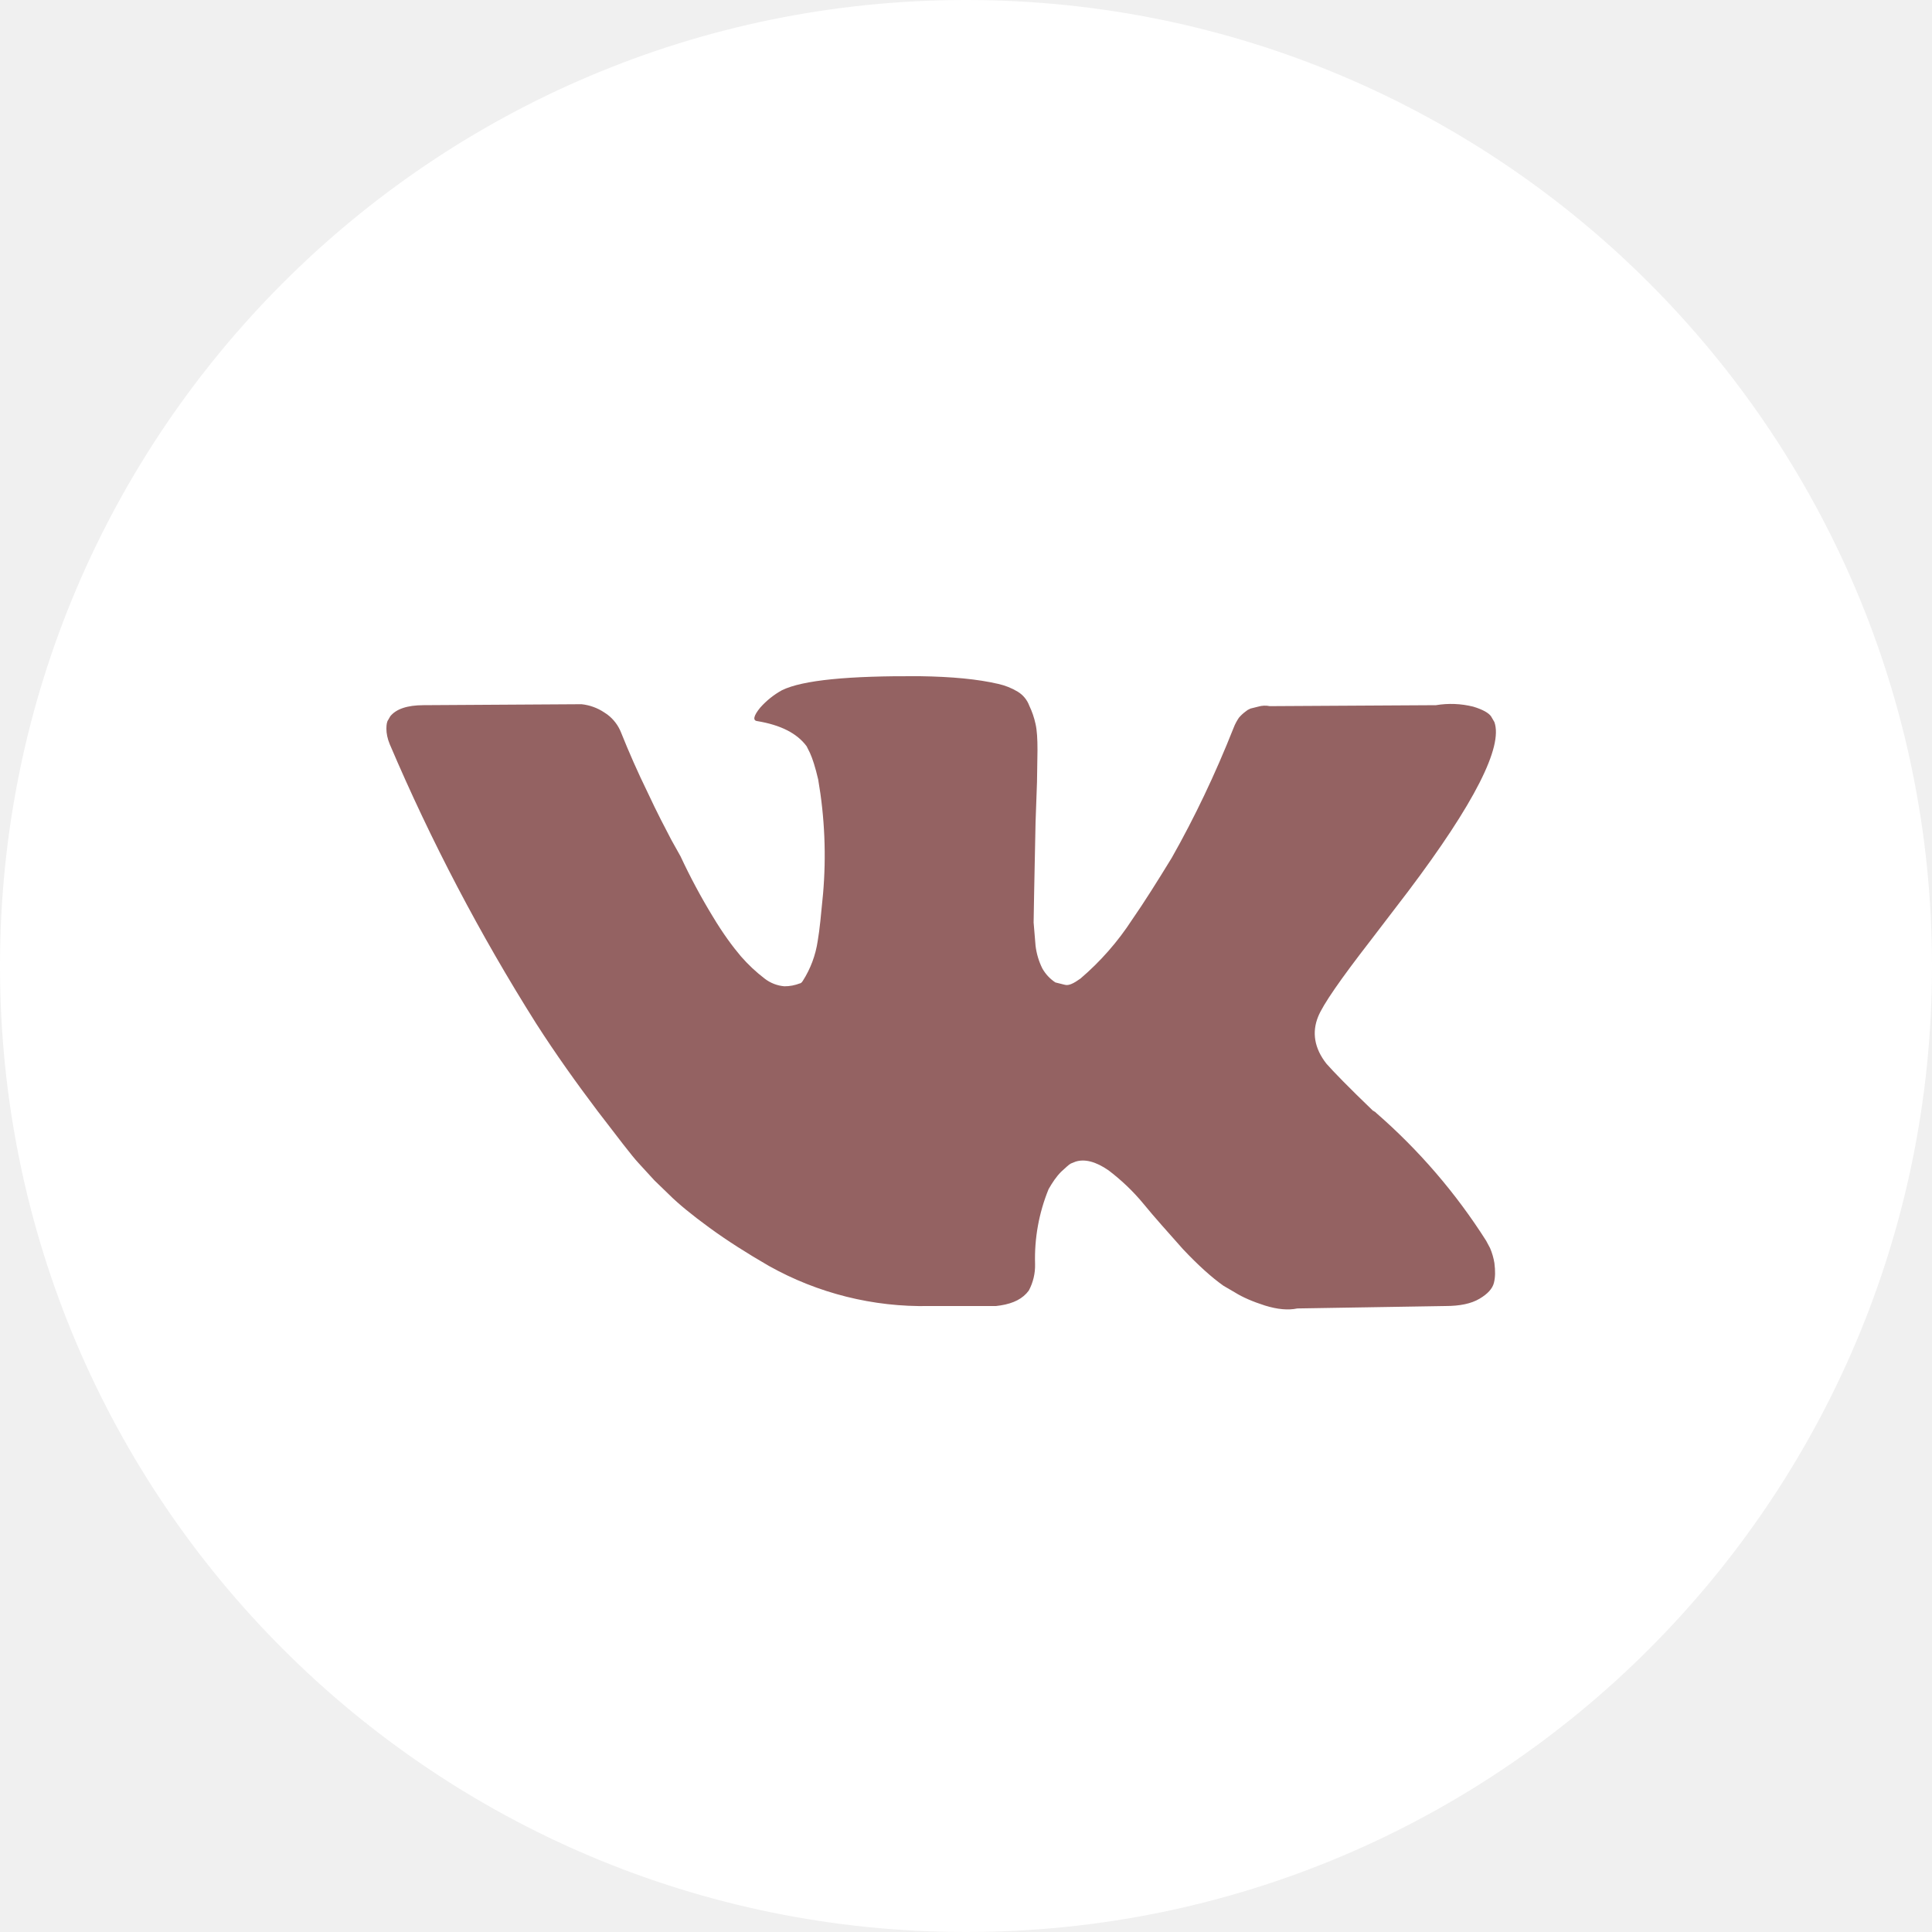
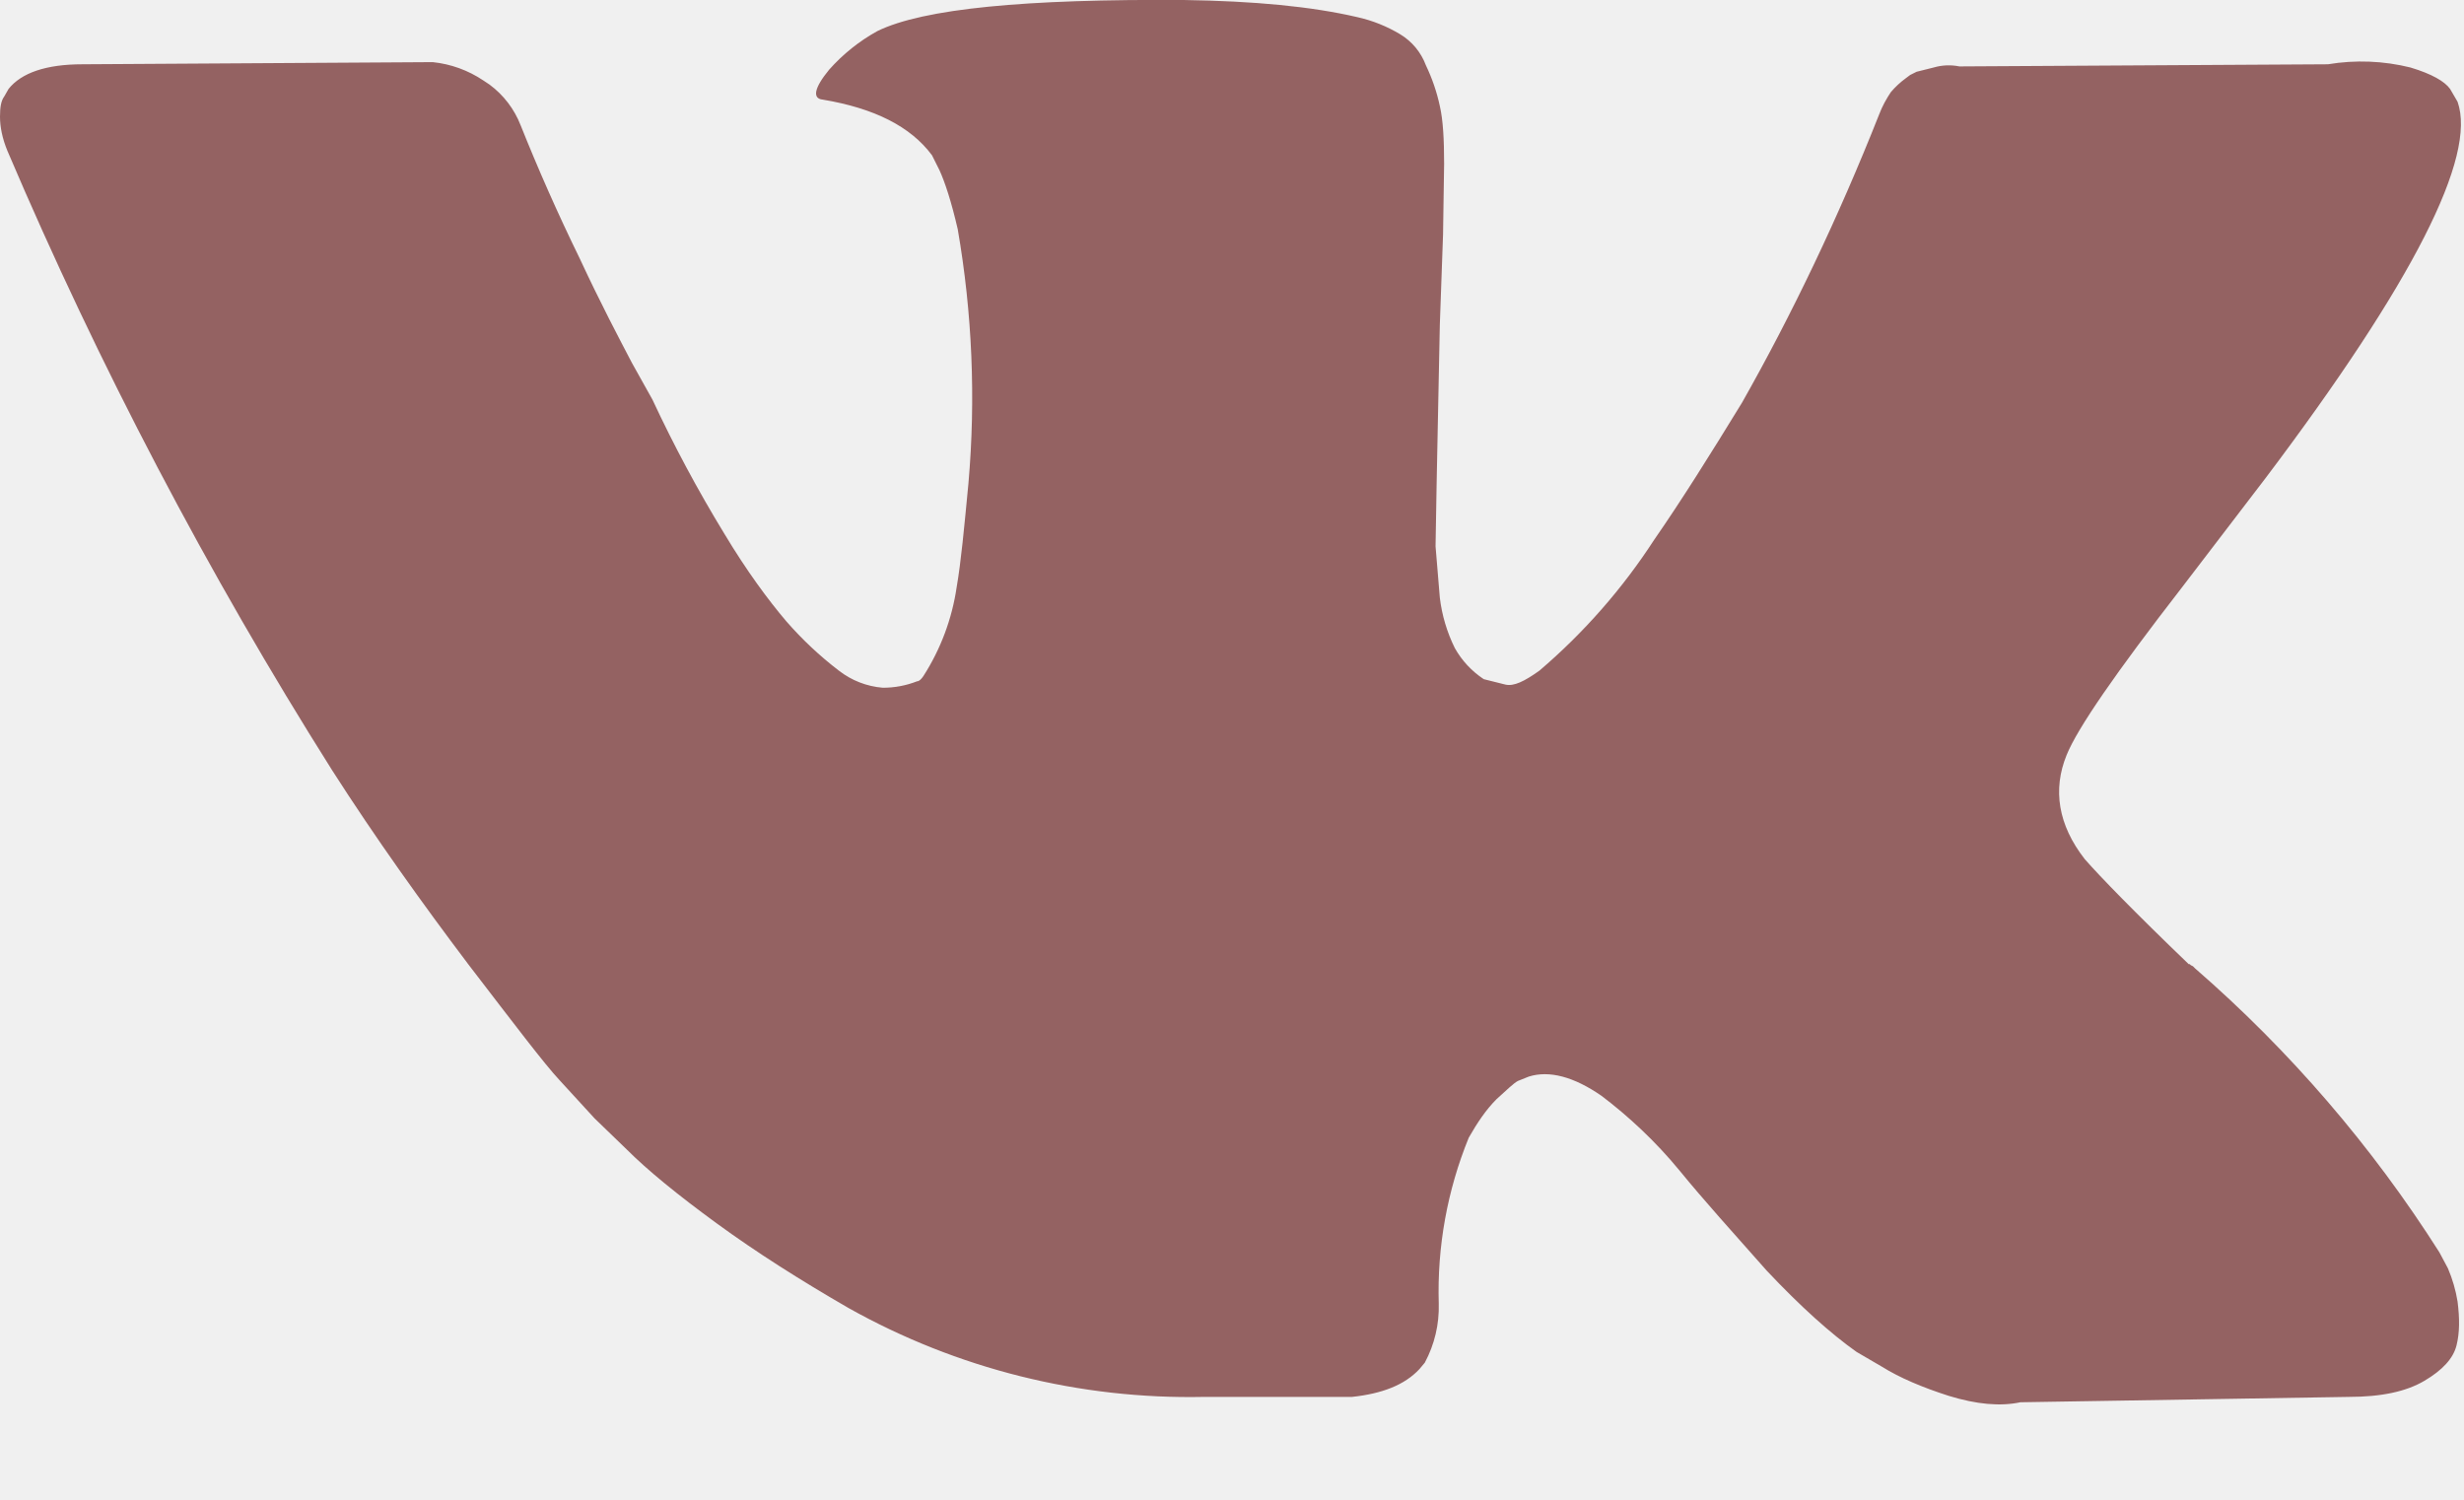
- <svg xmlns="http://www.w3.org/2000/svg" xmlns:xlink="http://www.w3.org/1999/xlink" width="40" height="40" viewBox="0 0 40 40">
+ <svg xmlns="http://www.w3.org/2000/svg" xmlns:xlink="http://www.w3.org/1999/xlink" width="23" height="14" viewBox="0 0 23 14">
  <defs>
-     <path id="a" d="M1171 127a20 20 0 0 1 40 0 20 20 0 0 1-40 0z" />
-     <path id="b" d="M1201.85 132.84l-.08-.15a12.1 12.1 0 0 0-2.28-2.65l-.02-.02-.02-.01-.01-.01h-.01c-.51-.49-.83-.82-.97-.98-.25-.32-.3-.65-.17-.97.1-.25.46-.77 1.08-1.57l.78-1.02c1.38-1.83 1.97-3 1.79-3.51l-.07-.12c-.05-.07-.17-.14-.37-.2a1.9 1.9 0 0 0-.77-.03l-3.44.02a.5.5 0 0 0-.24.01l-.16.04-.06.03-.04.03a.8.8 0 0 0-.14.13c-.04.06-.08.13-.11.21-.38.96-.81 1.86-1.28 2.69-.3.49-.57.92-.82 1.28a5.64 5.64 0 0 1-1.07 1.22c-.14.1-.24.15-.32.13l-.2-.05a.84.84 0 0 1-.27-.29 1.45 1.45 0 0 1-.14-.47l-.04-.48.01-.58.01-.5.02-.99.03-.84.01-.66c0-.23-.01-.41-.04-.54a1.7 1.7 0 0 0-.13-.38.57.57 0 0 0-.24-.29 1.34 1.34 0 0 0-.4-.16c-.43-.1-.96-.15-1.62-.16-1.48-.01-2.43.08-2.86.29a1.7 1.7 0 0 0-.45.36c-.14.17-.16.27-.06.28.48.08.82.25 1.02.52l.07.14c.05.11.11.29.17.55a9.2 9.2 0 0 1 .1 2.37c-.04.42-.07.74-.11.97a2.1 2.1 0 0 1-.31.83c-.02.03-.04.05-.06.05a.87.87 0 0 1-.32.06.77.77 0 0 1-.41-.16 3.36 3.36 0 0 1-.49-.46c-.17-.2-.37-.47-.58-.82a12.7 12.7 0 0 1-.67-1.25l-.19-.34c-.12-.23-.29-.55-.49-.98-.21-.43-.39-.84-.55-1.24a.86.86 0 0 0-.29-.38l-.06-.04a1.04 1.04 0 0 0-.47-.17l-3.27.02c-.34 0-.57.08-.69.23l-.04.07c-.03.04-.04.1-.04.19s.02.2.07.32a40.82 40.82 0 0 0 3.03 5.78c.41.64.84 1.24 1.27 1.81.43.56.71.93.85 1.08l.33.36.3.29c.19.19.47.42.84.69.37.27.78.53 1.23.79a6.51 6.51 0 0 0 3.32.83h1.38c.28-.03.49-.11.63-.26l.05-.06a1.1 1.1 0 0 0 .13-.55 3.8 3.8 0 0 1 .28-1.55c.08-.14.16-.26.26-.36.1-.09.16-.15.2-.17l.1-.04c.19-.06.42 0 .68.18.25.19.5.42.73.7.22.27.5.58.81.93.32.34.6.59.84.76l.24.14c.16.1.37.19.62.27.26.08.48.1.67.06l3.06-.05c.31 0 .54-.05.71-.15.17-.1.27-.21.3-.33.03-.12.03-.25.01-.41a1.33 1.33 0 0 0-.09-.31z" />
+     <path id="a" d="M1201.85 132.84l-.08-.15a12.1 12.1 0 0 0-2.28-2.65l-.02-.02-.02-.01-.01-.01h-.01c-.51-.49-.83-.82-.97-.98-.25-.32-.3-.65-.17-.97.1-.25.46-.77 1.08-1.57l.78-1.02c1.38-1.83 1.97-3 1.79-3.51l-.07-.12c-.05-.07-.17-.14-.37-.2a1.9 1.9 0 0 0-.77-.03l-3.44.02a.5.5 0 0 0-.24.01l-.16.04-.06.03-.04.03a.8.8 0 0 0-.14.13c-.04.06-.08.13-.11.21-.38.96-.81 1.86-1.28 2.69-.3.49-.57.92-.82 1.28a5.64 5.64 0 0 1-1.07 1.22c-.14.1-.24.15-.32.13l-.2-.05a.84.84 0 0 1-.27-.29 1.45 1.45 0 0 1-.14-.47l-.04-.48.01-.58.01-.5.02-.99.03-.84.01-.66c0-.23-.01-.41-.04-.54a1.7 1.7 0 0 0-.13-.38.57.57 0 0 0-.24-.29 1.34 1.34 0 0 0-.4-.16c-.43-.1-.96-.15-1.62-.16-1.48-.01-2.43.08-2.86.29a1.7 1.7 0 0 0-.45.36c-.14.17-.16.27-.06.28.48.08.82.25 1.02.52l.07.14c.05.11.11.29.17.55a9.2 9.2 0 0 1 .1 2.37c-.04.42-.07.74-.11.97a2.1 2.1 0 0 1-.31.83c-.02.03-.04.05-.06.05a.87.87 0 0 1-.32.06.77.77 0 0 1-.41-.16 3.36 3.36 0 0 1-.49-.46c-.17-.2-.37-.47-.58-.82a12.7 12.7 0 0 1-.67-1.25l-.19-.34c-.12-.23-.29-.55-.49-.98-.21-.43-.39-.84-.55-1.24a.86.86 0 0 0-.29-.38l-.06-.04a1.04 1.04 0 0 0-.47-.17l-3.27.02c-.34 0-.57.08-.69.23l-.04.07c-.03.04-.04.1-.04.19s.02.2.07.32a40.82 40.82 0 0 0 3.03 5.78c.41.64.84 1.24 1.27 1.81.43.56.71.93.85 1.08l.33.36.3.29c.19.19.47.42.84.69.37.27.78.53 1.23.79a6.51 6.51 0 0 0 3.32.83h1.38c.28-.03.49-.11.63-.26l.05-.06a1.1 1.1 0 0 0 .13-.55 3.8 3.8 0 0 1 .28-1.55c.08-.14.16-.26.26-.36.1-.09.16-.15.2-.17l.1-.04c.19-.06.42 0 .68.18.25.19.5.42.73.7.22.27.5.58.81.93.32.34.6.59.84.76l.24.14c.16.1.37.19.62.27.26.08.48.1.67.06l3.06-.05c.31 0 .54-.05.71-.15.17-.1.27-.21.3-.33.03-.12.03-.25.01-.41a1.33 1.33 0 0 0-.09-.31z" />
  </defs>
-   <g transform="translate(-1171 -107)">
-     <use fill="#fff" xlink:href="#a" />
-   </g>
-   <g transform="translate(-1171 -107)">
-     <use fill="#946262" xlink:href="#b" />
+   <g transform="translate(-1179 -121)">
+     <use fill="#946262" xlink:href="#a" />
  </g>
</svg>
